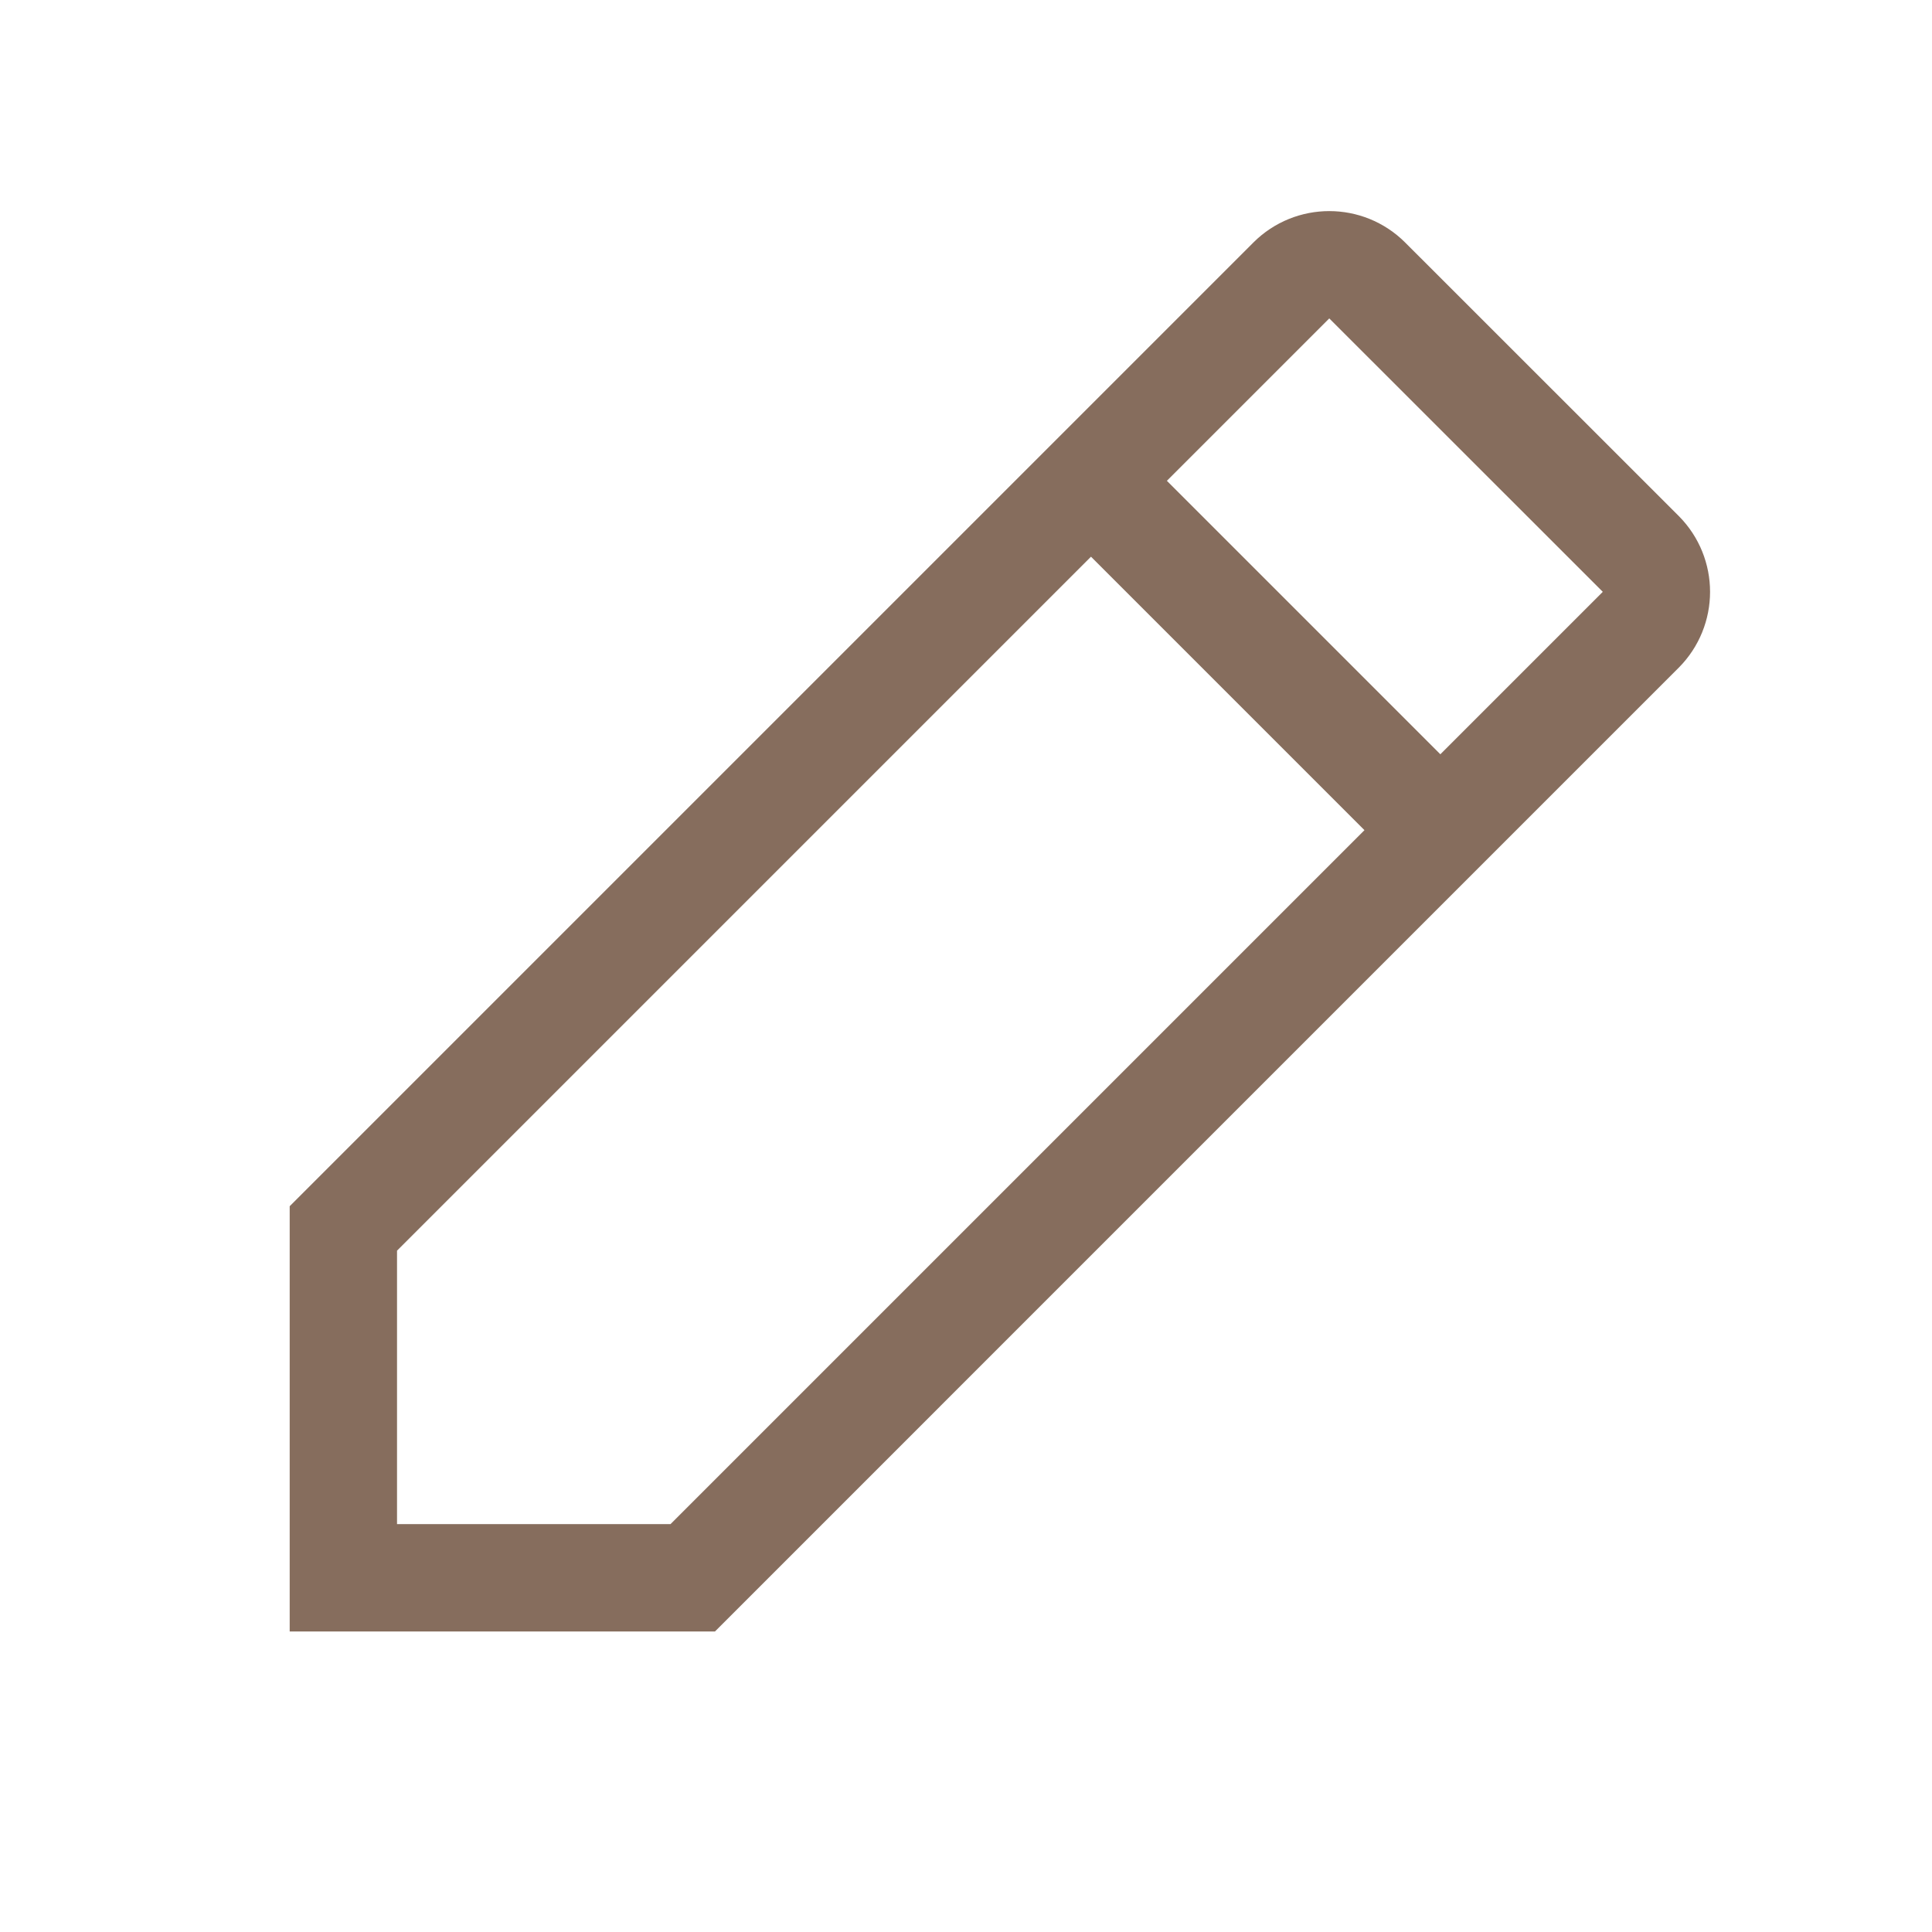
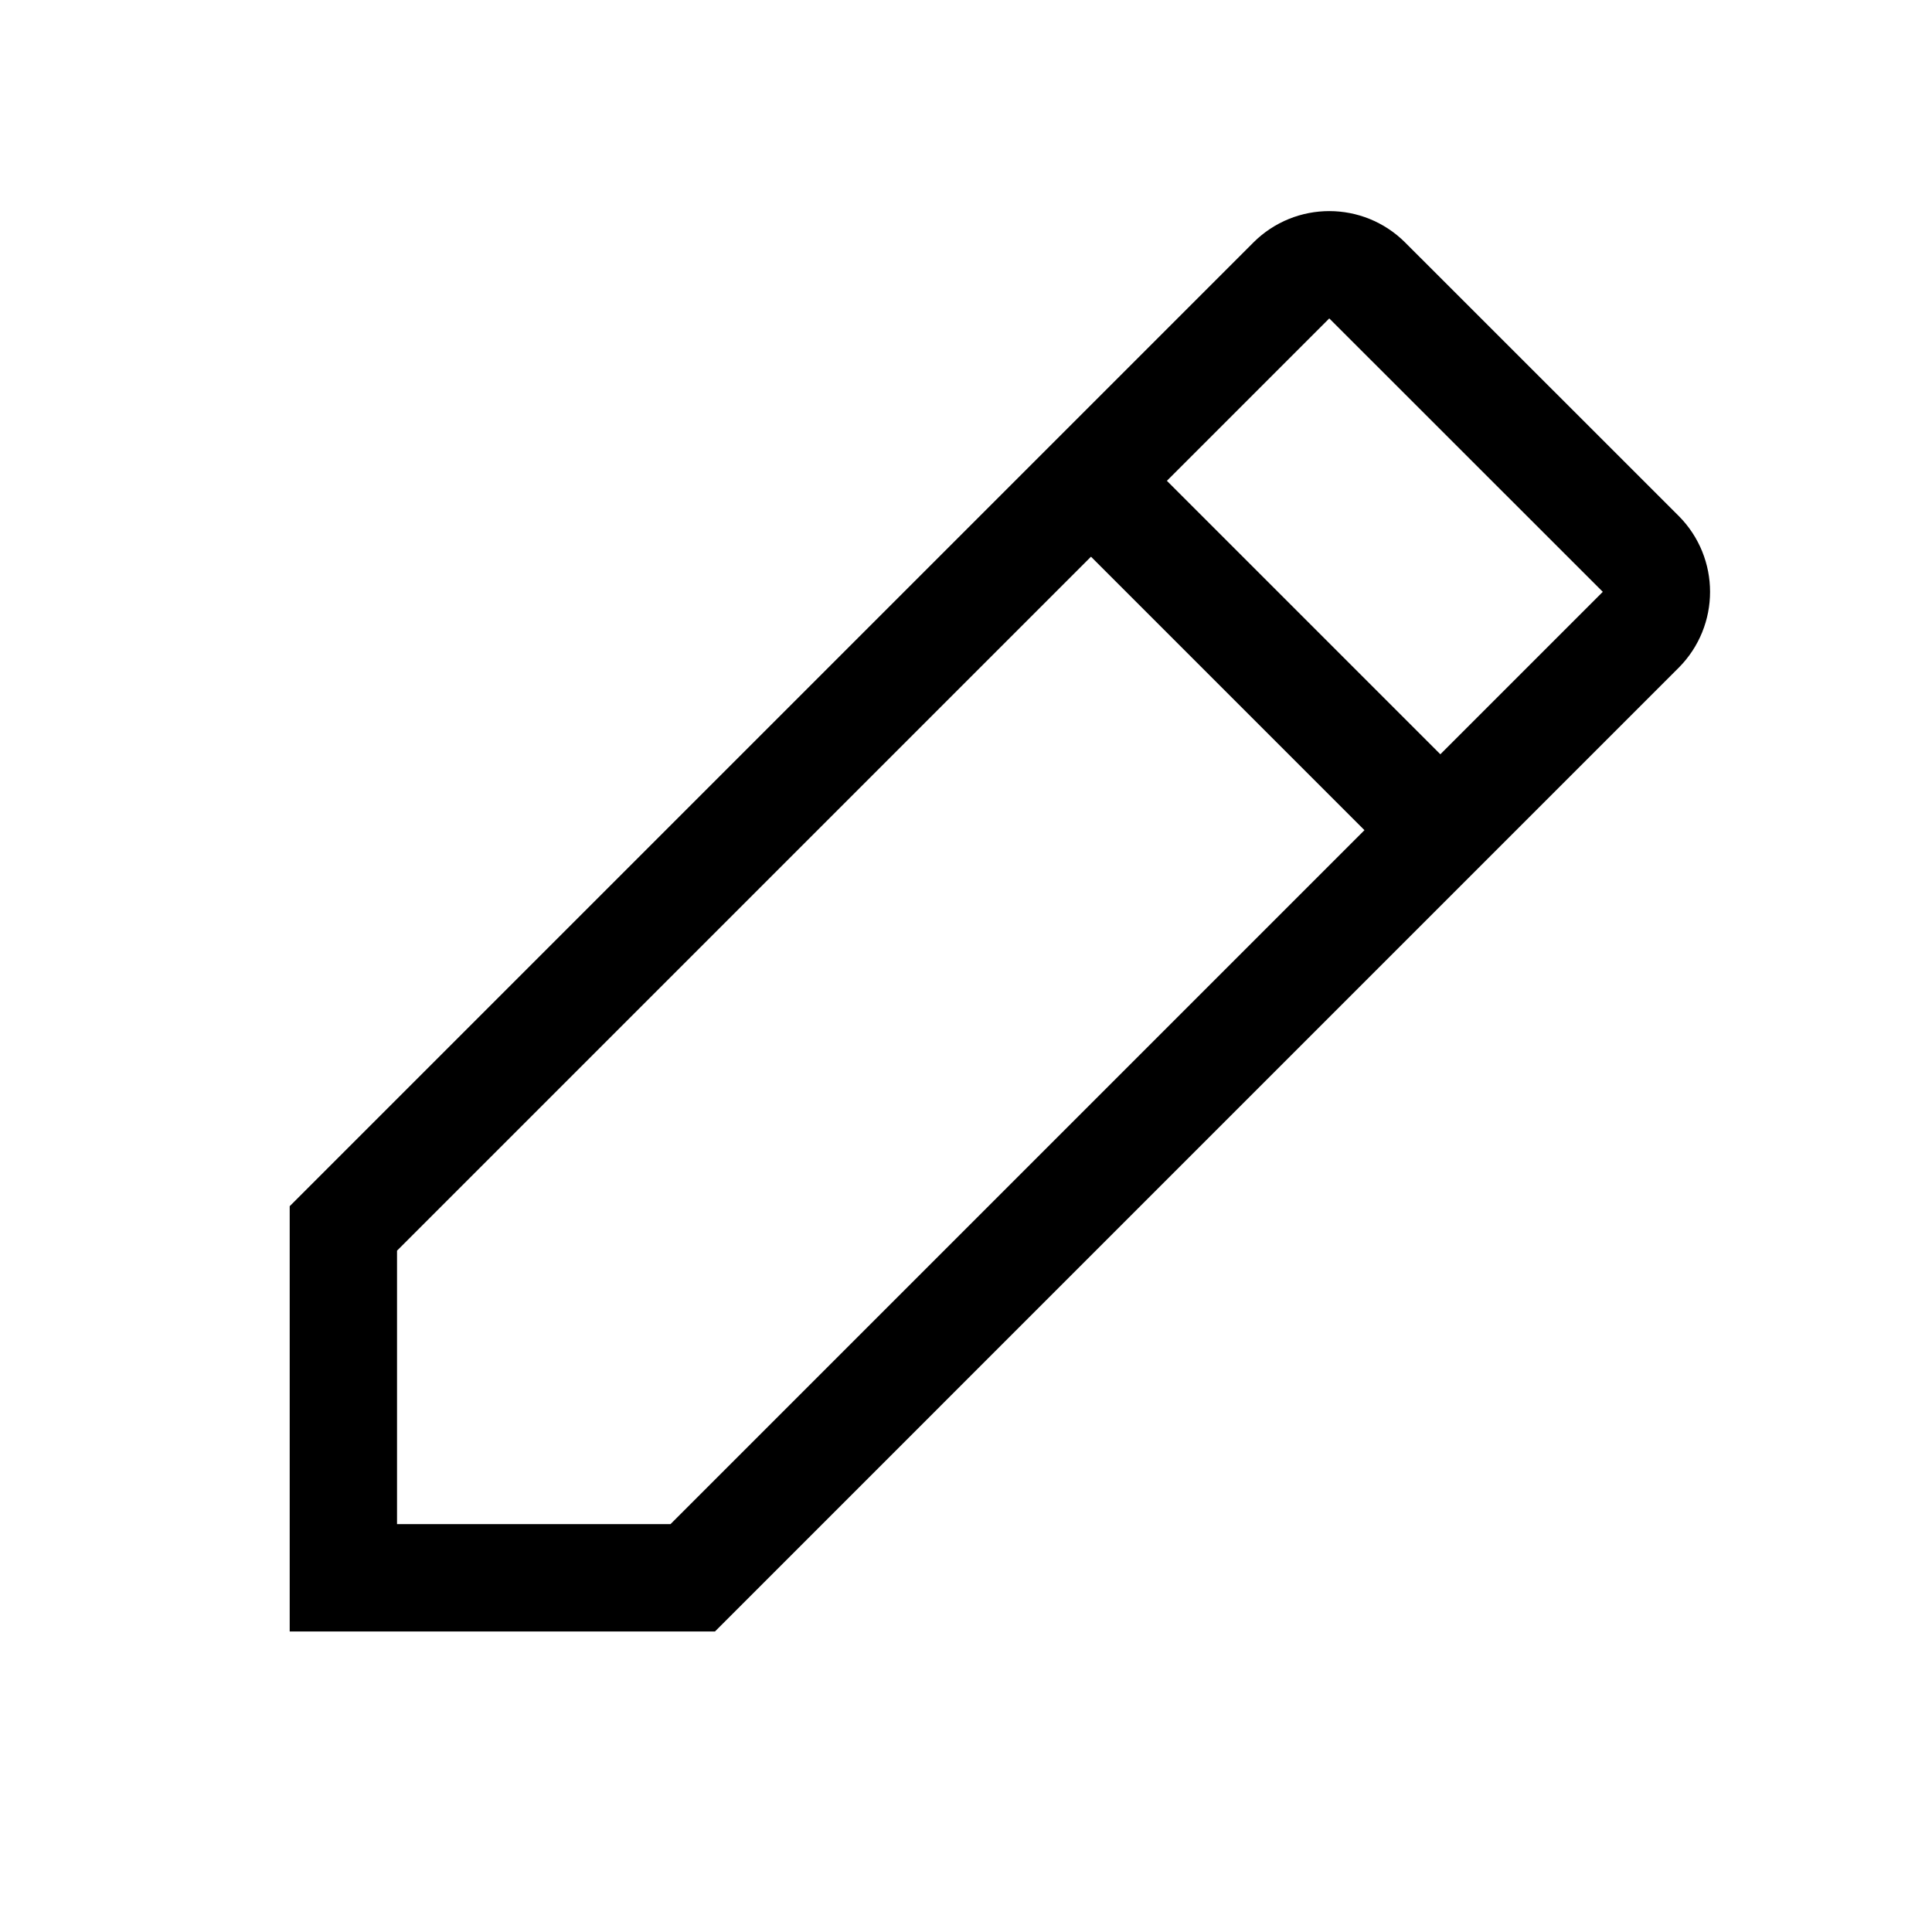
<svg xmlns="http://www.w3.org/2000/svg" width="18" height="18" viewBox="0 0 18 18" fill="none">
-   <path d="M12.031 2.613C12.226 2.418 12.543 2.418 12.738 2.613L15.286 5.16C15.481 5.356 15.481 5.672 15.286 5.868L6.454 14.7L3.199 14.7L3.199 11.445L12.031 2.613Z" stroke="#866D5D" />
-   <path d="M10.155 4.47L13.397 7.712" stroke="#866D5D" />
+   <path d="M12.031 2.613C12.226 2.418 12.543 2.418 12.738 2.613L15.286 5.16C15.481 5.356 15.481 5.672 15.286 5.868L6.454 14.7L3.199 14.7L3.199 11.445L12.031 2.613Z" stroke="currentColor" />
+   <path d="M10.155 4.47L13.397 7.712" stroke="currentColor" />
</svg>
